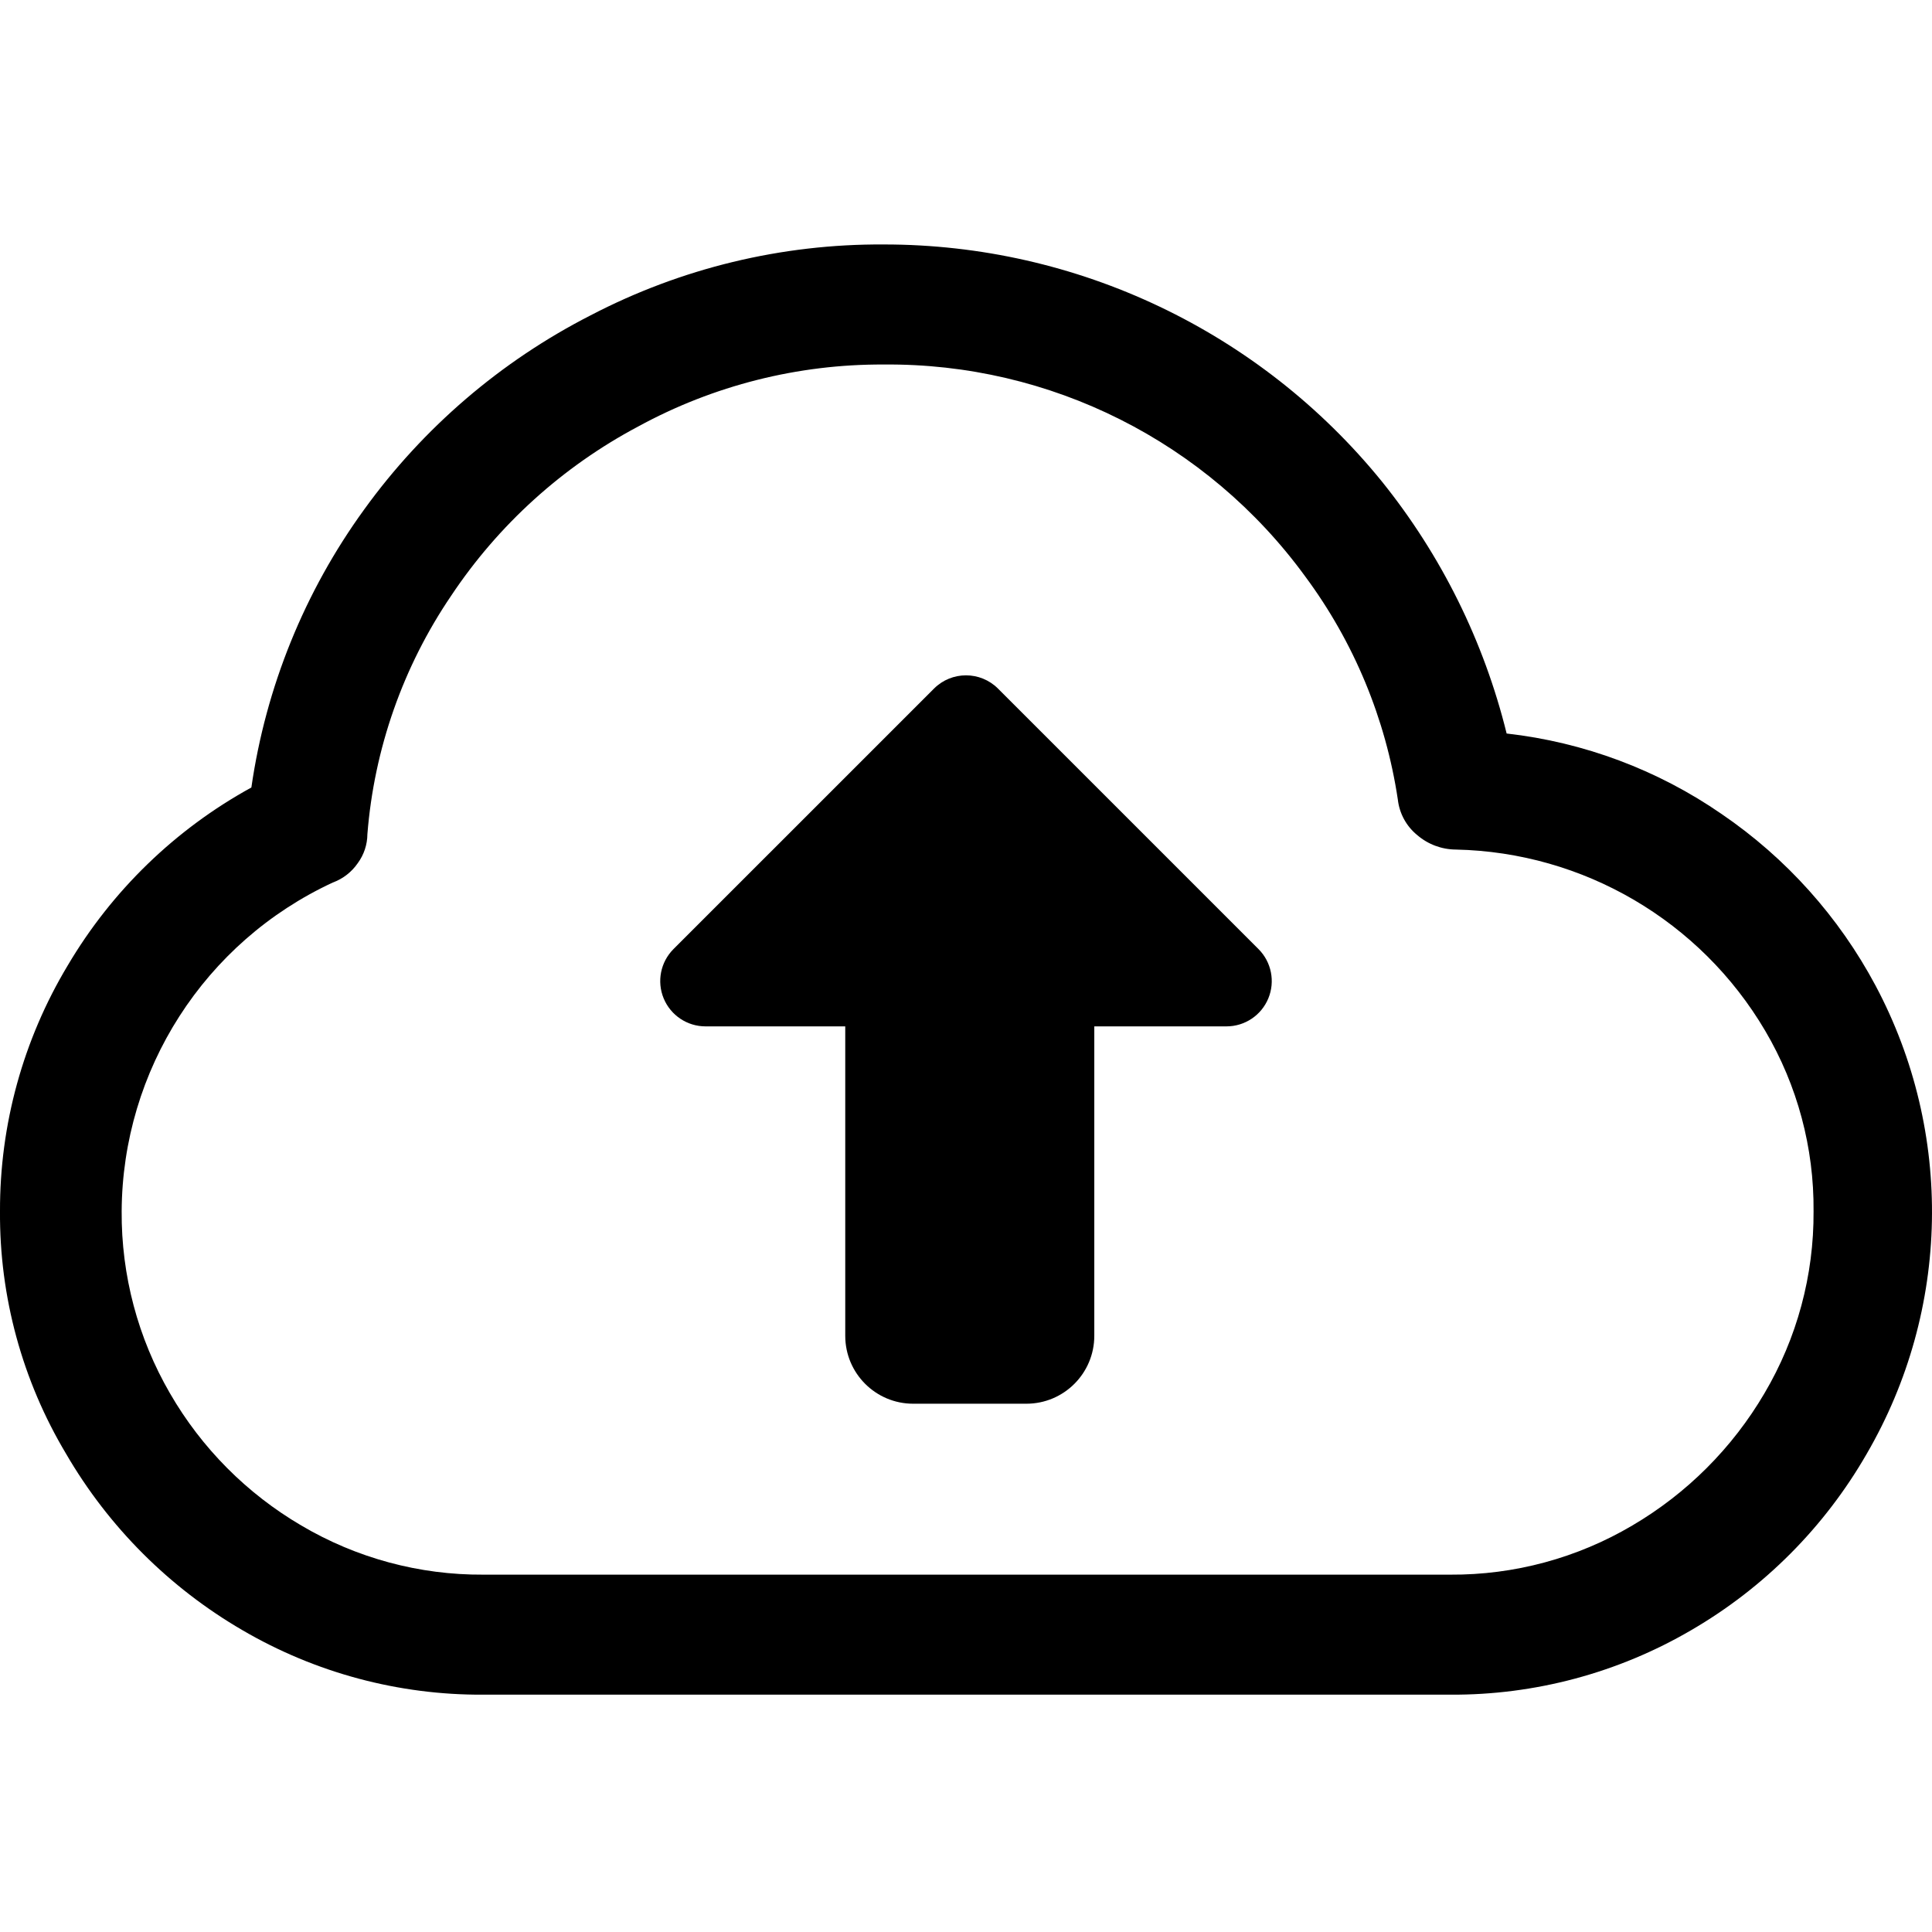
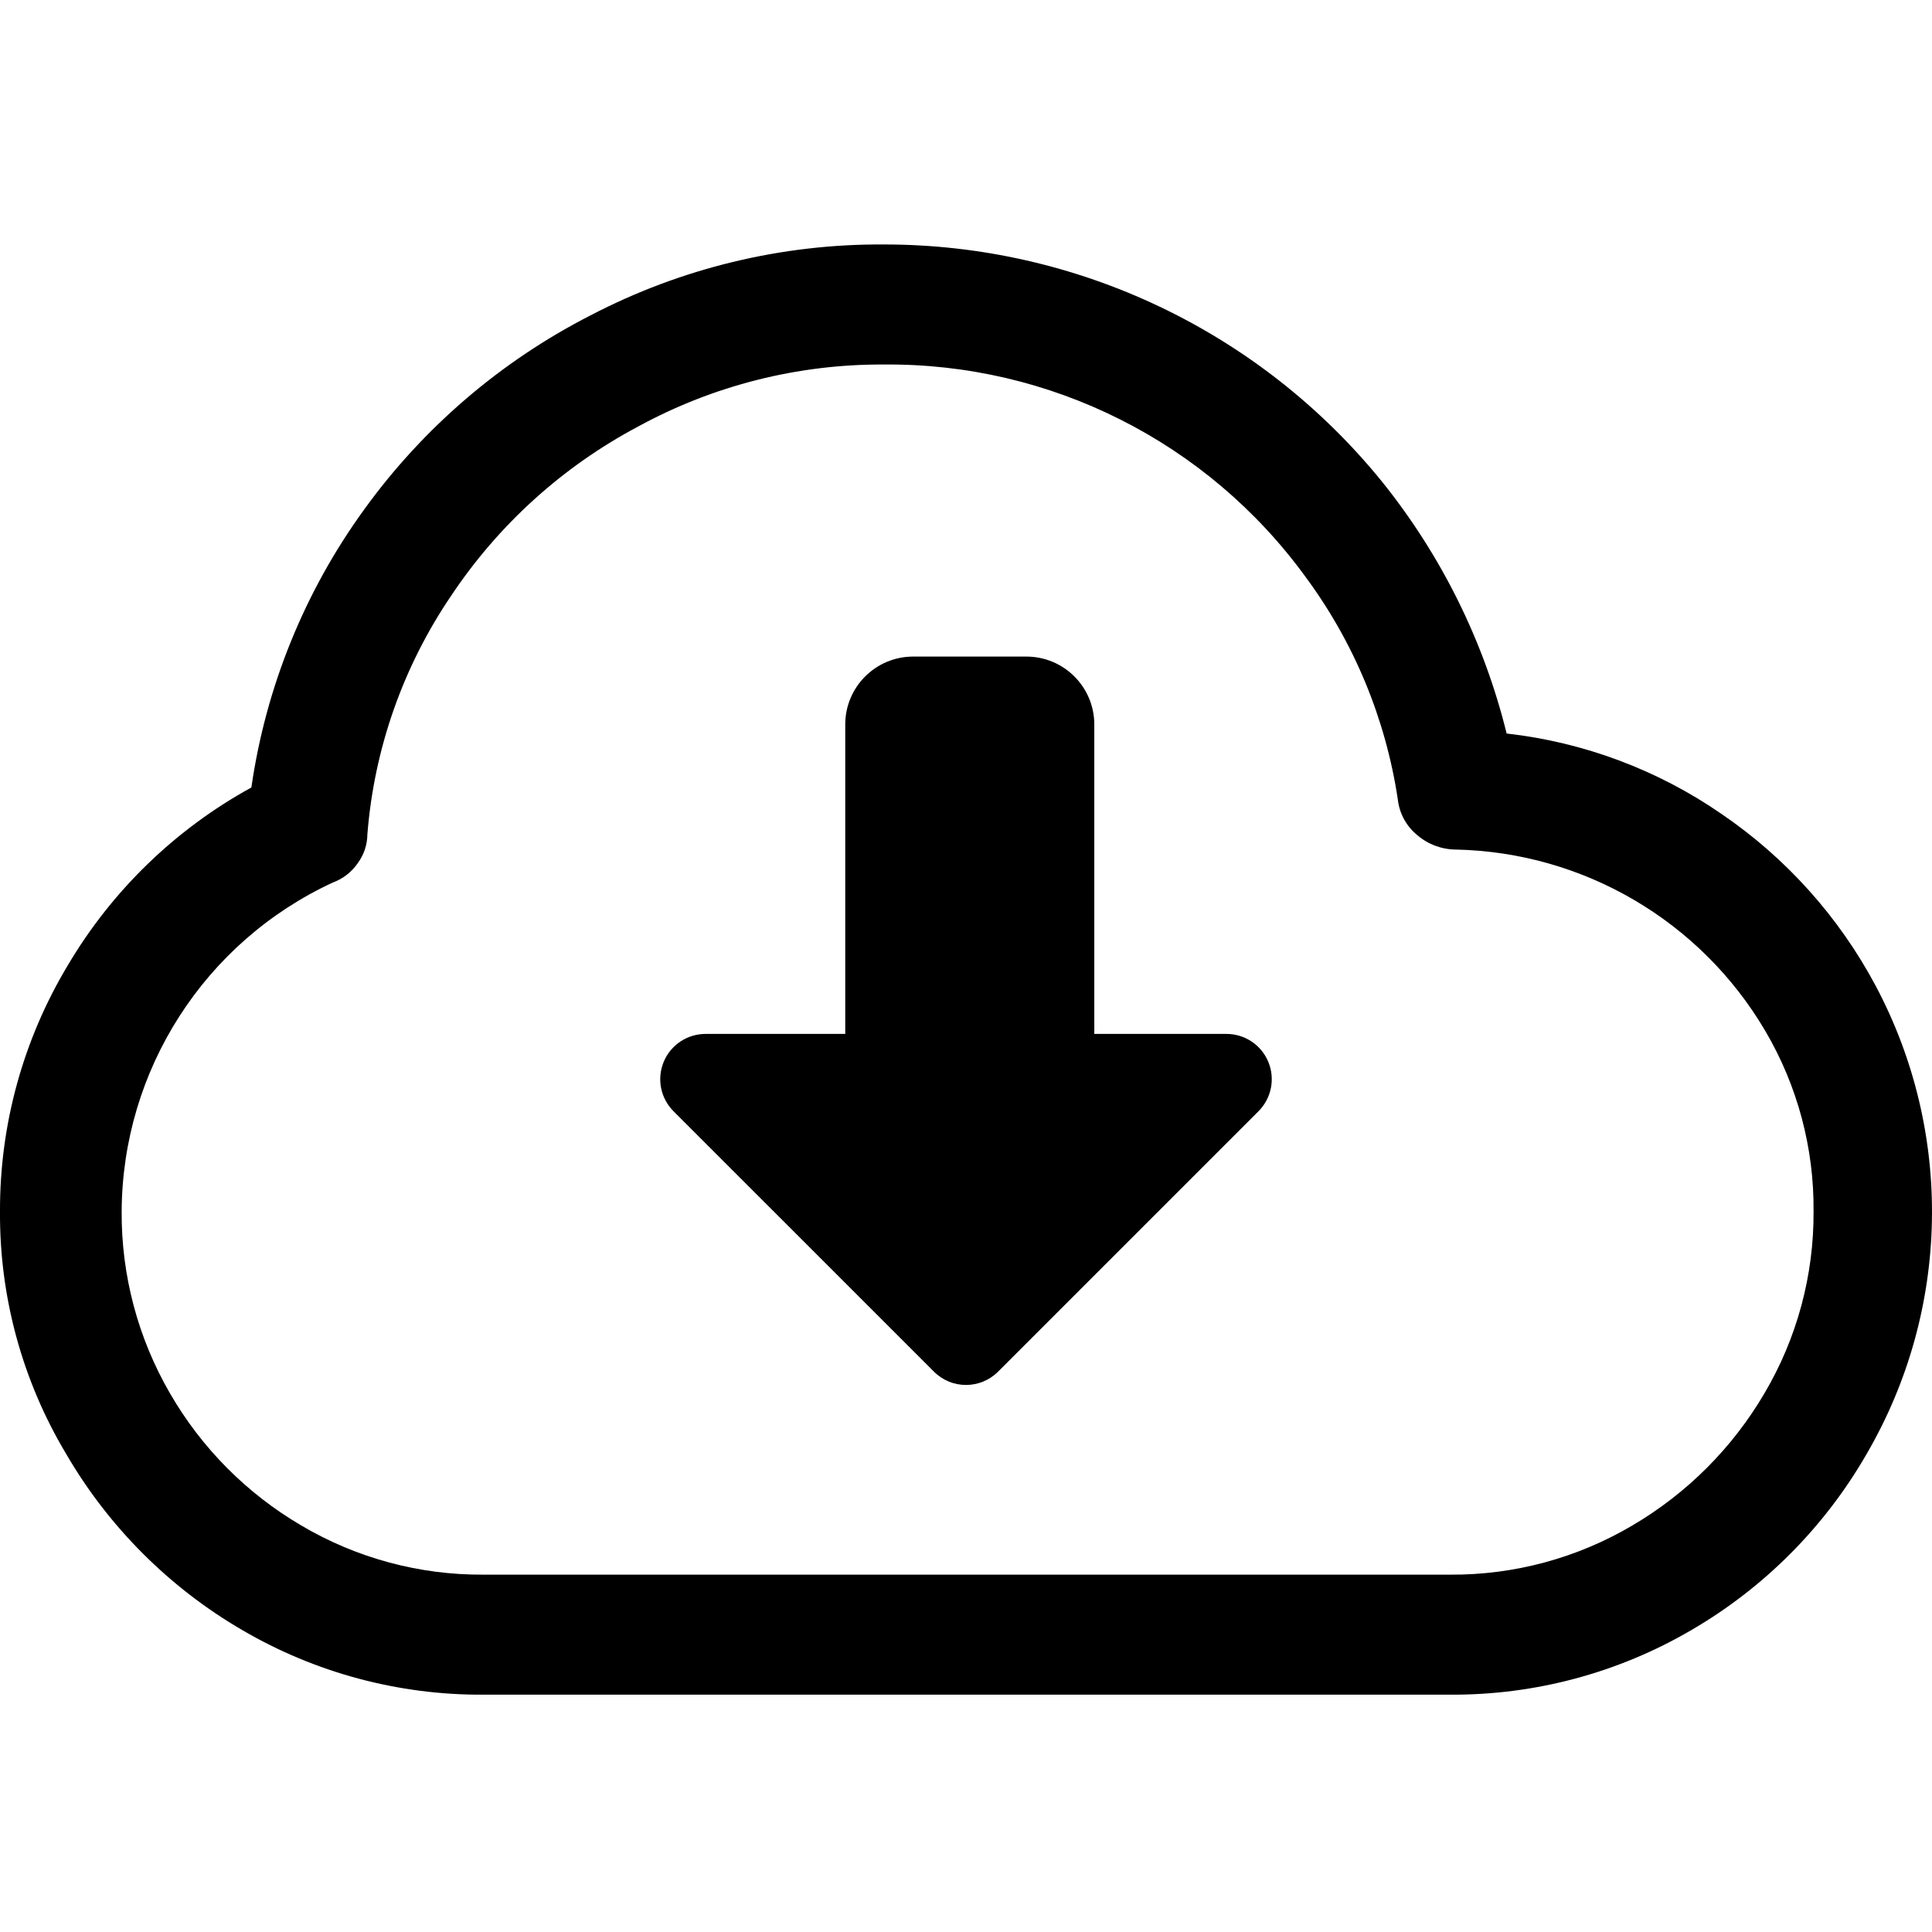
<svg xmlns="http://www.w3.org/2000/svg" width="256" height="256" viewBox="0 0 256 256">
  <defs>
-     <clipPath id="clip-update">
+     <clipPath id="b">
      <rect width="256" height="256" />
    </clipPath>
  </defs>
-   <g id="update" clip-path="url(#clip-update)">
-     <path id="路径_60" data-name="路径 60" d="M192.16,195.16a62.553,62.553,0,0,0,31.92-8.54,63.762,63.762,0,0,0,23.273-23.379,63.783,63.783,0,0,0,1.174-62.025,63.926,63.926,0,0,0-20.39-22.739,62.422,62.422,0,0,0-28.5-10.676,86.183,86.183,0,0,0-16.547-33.415A84.934,84.934,0,0,0,117.111,3a82.9,82.9,0,0,0-38.859,9.394,84.332,84.332,0,0,0-30,25.728A82.836,82.836,0,0,0,33.308,74.953,64.042,64.042,0,0,0,8.967,98.546,62.87,62.87,0,0,0,0,131.107,61.77,61.77,0,0,0,8.754,163.24,64.593,64.593,0,0,0,32.133,186.62a62.553,62.553,0,0,0,31.92,8.54ZM117.111,18.907a68.294,68.294,0,0,1,55.833,28.077,66.075,66.075,0,0,1,12.277,29.571,7.09,7.09,0,0,0,2.562,4.7,7.922,7.922,0,0,0,5.124,1.922,48.761,48.761,0,0,1,40.994,24.02,46.307,46.307,0,0,1,6.405,23.913,46.85,46.85,0,0,1-6.512,24.127,49.133,49.133,0,0,1-17.508,17.508,46.85,46.85,0,0,1-24.127,6.512H64.053a46.85,46.85,0,0,1-24.127-6.512,48.282,48.282,0,0,1-17.4-17.508,47.449,47.449,0,0,1-6.405-24.127A48.276,48.276,0,0,1,44.09,87.55,6.891,6.891,0,0,0,47.4,84.988a6.553,6.553,0,0,0,1.281-3.843,65.439,65.439,0,0,1,11.1-31.6A68.141,68.141,0,0,1,84.55,27.127,67.256,67.256,0,0,1,117.111,18.907Z" transform="translate(0 29.393)" />
-     <path id="路径_54" data-name="路径 54" d="M69,102.1a6.3,6.3,0,0,0,4.689-1.986,6.44,6.44,0,0,0,1.931-4.634V58.134H95.485a5.408,5.408,0,0,0,3.145-.993,5.73,5.73,0,0,0,2.483-5.9,5.527,5.527,0,0,0-1.545-2.924L57.859,5.447a7.865,7.865,0,0,0-11.365,0L4.621,48.314a5.371,5.371,0,0,0-1.434,2.924,6,6,0,0,0,.386,3.31,5.669,5.669,0,0,0,2.152,2.593,5.408,5.408,0,0,0,3.145.993H28.73v37.35a6.3,6.3,0,0,0,1.986,4.689A6.44,6.44,0,0,0,35.35,102.1ZM37.06,53.886A3.962,3.962,0,0,0,32.978,49.8H14.717l37.46-38.4,37.46,38.4H71.486a3.9,3.9,0,0,0-2.869,1.159A3.985,3.985,0,0,0,67.4,53.886V93.718H37.06Z" transform="translate(76.14 83.509)" fill="none" />
-     <path id="多边形_5" data-name="多边形 5" d="M44.757,4.243a6,6,0,0,1,8.485,0L87.757,38.757A6,6,0,0,1,83.515,49H14.485a6,6,0,0,1-4.243-10.243Z" transform="translate(79 87)" />
-     <path id="路径_61" data-name="路径 61" d="M9,0H24a9,9,0,0,1,9,9V59a9,9,0,0,1-9,9H9a9,9,0,0,1-9-9V9A9,9,0,0,1,9,0Z" transform="translate(112 118)" />
+   <g id="a" clip-path="url(#b)">
+     <path d="M192.16,195.16a62.553,62.553,0,0,0,31.92-8.54,63.762,63.762,0,0,0,23.273-23.379,63.783,63.783,0,0,0,1.174-62.025,63.926,63.926,0,0,0-20.39-22.739,62.422,62.422,0,0,0-28.5-10.676,86.183,86.183,0,0,0-16.547-33.415A84.934,84.934,0,0,0,117.111,3a82.9,82.9,0,0,0-38.859,9.394,84.332,84.332,0,0,0-30,25.728A82.836,82.836,0,0,0,33.308,74.953,64.042,64.042,0,0,0,8.967,98.546,62.87,62.87,0,0,0,0,131.107,61.77,61.77,0,0,0,8.754,163.24,64.593,64.593,0,0,0,32.133,186.62a62.553,62.553,0,0,0,31.92,8.54ZM117.111,18.907a68.294,68.294,0,0,1,55.833,28.077,66.075,66.075,0,0,1,12.277,29.571,7.09,7.09,0,0,0,2.562,4.7,7.922,7.922,0,0,0,5.124,1.922,48.761,48.761,0,0,1,40.994,24.02,46.307,46.307,0,0,1,6.405,23.913,46.85,46.85,0,0,1-6.512,24.127,49.133,49.133,0,0,1-17.508,17.508,46.85,46.85,0,0,1-24.127,6.512H64.053a46.85,46.85,0,0,1-24.127-6.512,48.282,48.282,0,0,1-17.4-17.508,47.449,47.449,0,0,1-6.405-24.127A48.276,48.276,0,0,1,44.09,87.55,6.891,6.891,0,0,0,47.4,84.988a6.553,6.553,0,0,0,1.281-3.843,65.439,65.439,0,0,1,11.1-31.6A68.141,68.141,0,0,1,84.55,27.127,67.256,67.256,0,0,1,117.111,18.907Z" transform="translate(0 29.393)" />
+     <path d="M69,102.1a6.3,6.3,0,0,0,4.689-1.986,6.44,6.44,0,0,0,1.931-4.634V58.134H95.485a5.408,5.408,0,0,0,3.145-.993,5.73,5.73,0,0,0,2.483-5.9,5.527,5.527,0,0,0-1.545-2.924L57.859,5.447a7.865,7.865,0,0,0-11.365,0L4.621,48.314a5.371,5.371,0,0,0-1.434,2.924,6,6,0,0,0,.386,3.31,5.669,5.669,0,0,0,2.152,2.593,5.408,5.408,0,0,0,3.145.993H28.73v37.35a6.3,6.3,0,0,0,1.986,4.689A6.44,6.44,0,0,0,35.35,102.1ZM37.06,53.886A3.962,3.962,0,0,0,32.978,49.8H14.717l37.46-38.4,37.46,38.4H71.486a3.9,3.9,0,0,0-2.869,1.159A3.985,3.985,0,0,0,67.4,53.886V93.718H37.06Z" transform="translate(76.14 83.509)" fill="none" />
+     <path d="M44.757,4.243a6,6,0,0,1,8.485,0L87.757,38.757A6,6,0,0,1,83.515,49H14.485a6,6,0,0,1-4.243-10.243Z" transform="translate(177 186) rotate(180)" />
+     <path d="M9,68H24a9,9,0,0,0,9-9V9a9,9,0,0,0-9-9H9A9,9,0,0,0,0,9V59A9,9,0,0,0,9,68Z" transform="translate(112 87)" />
  </g>
</svg>
